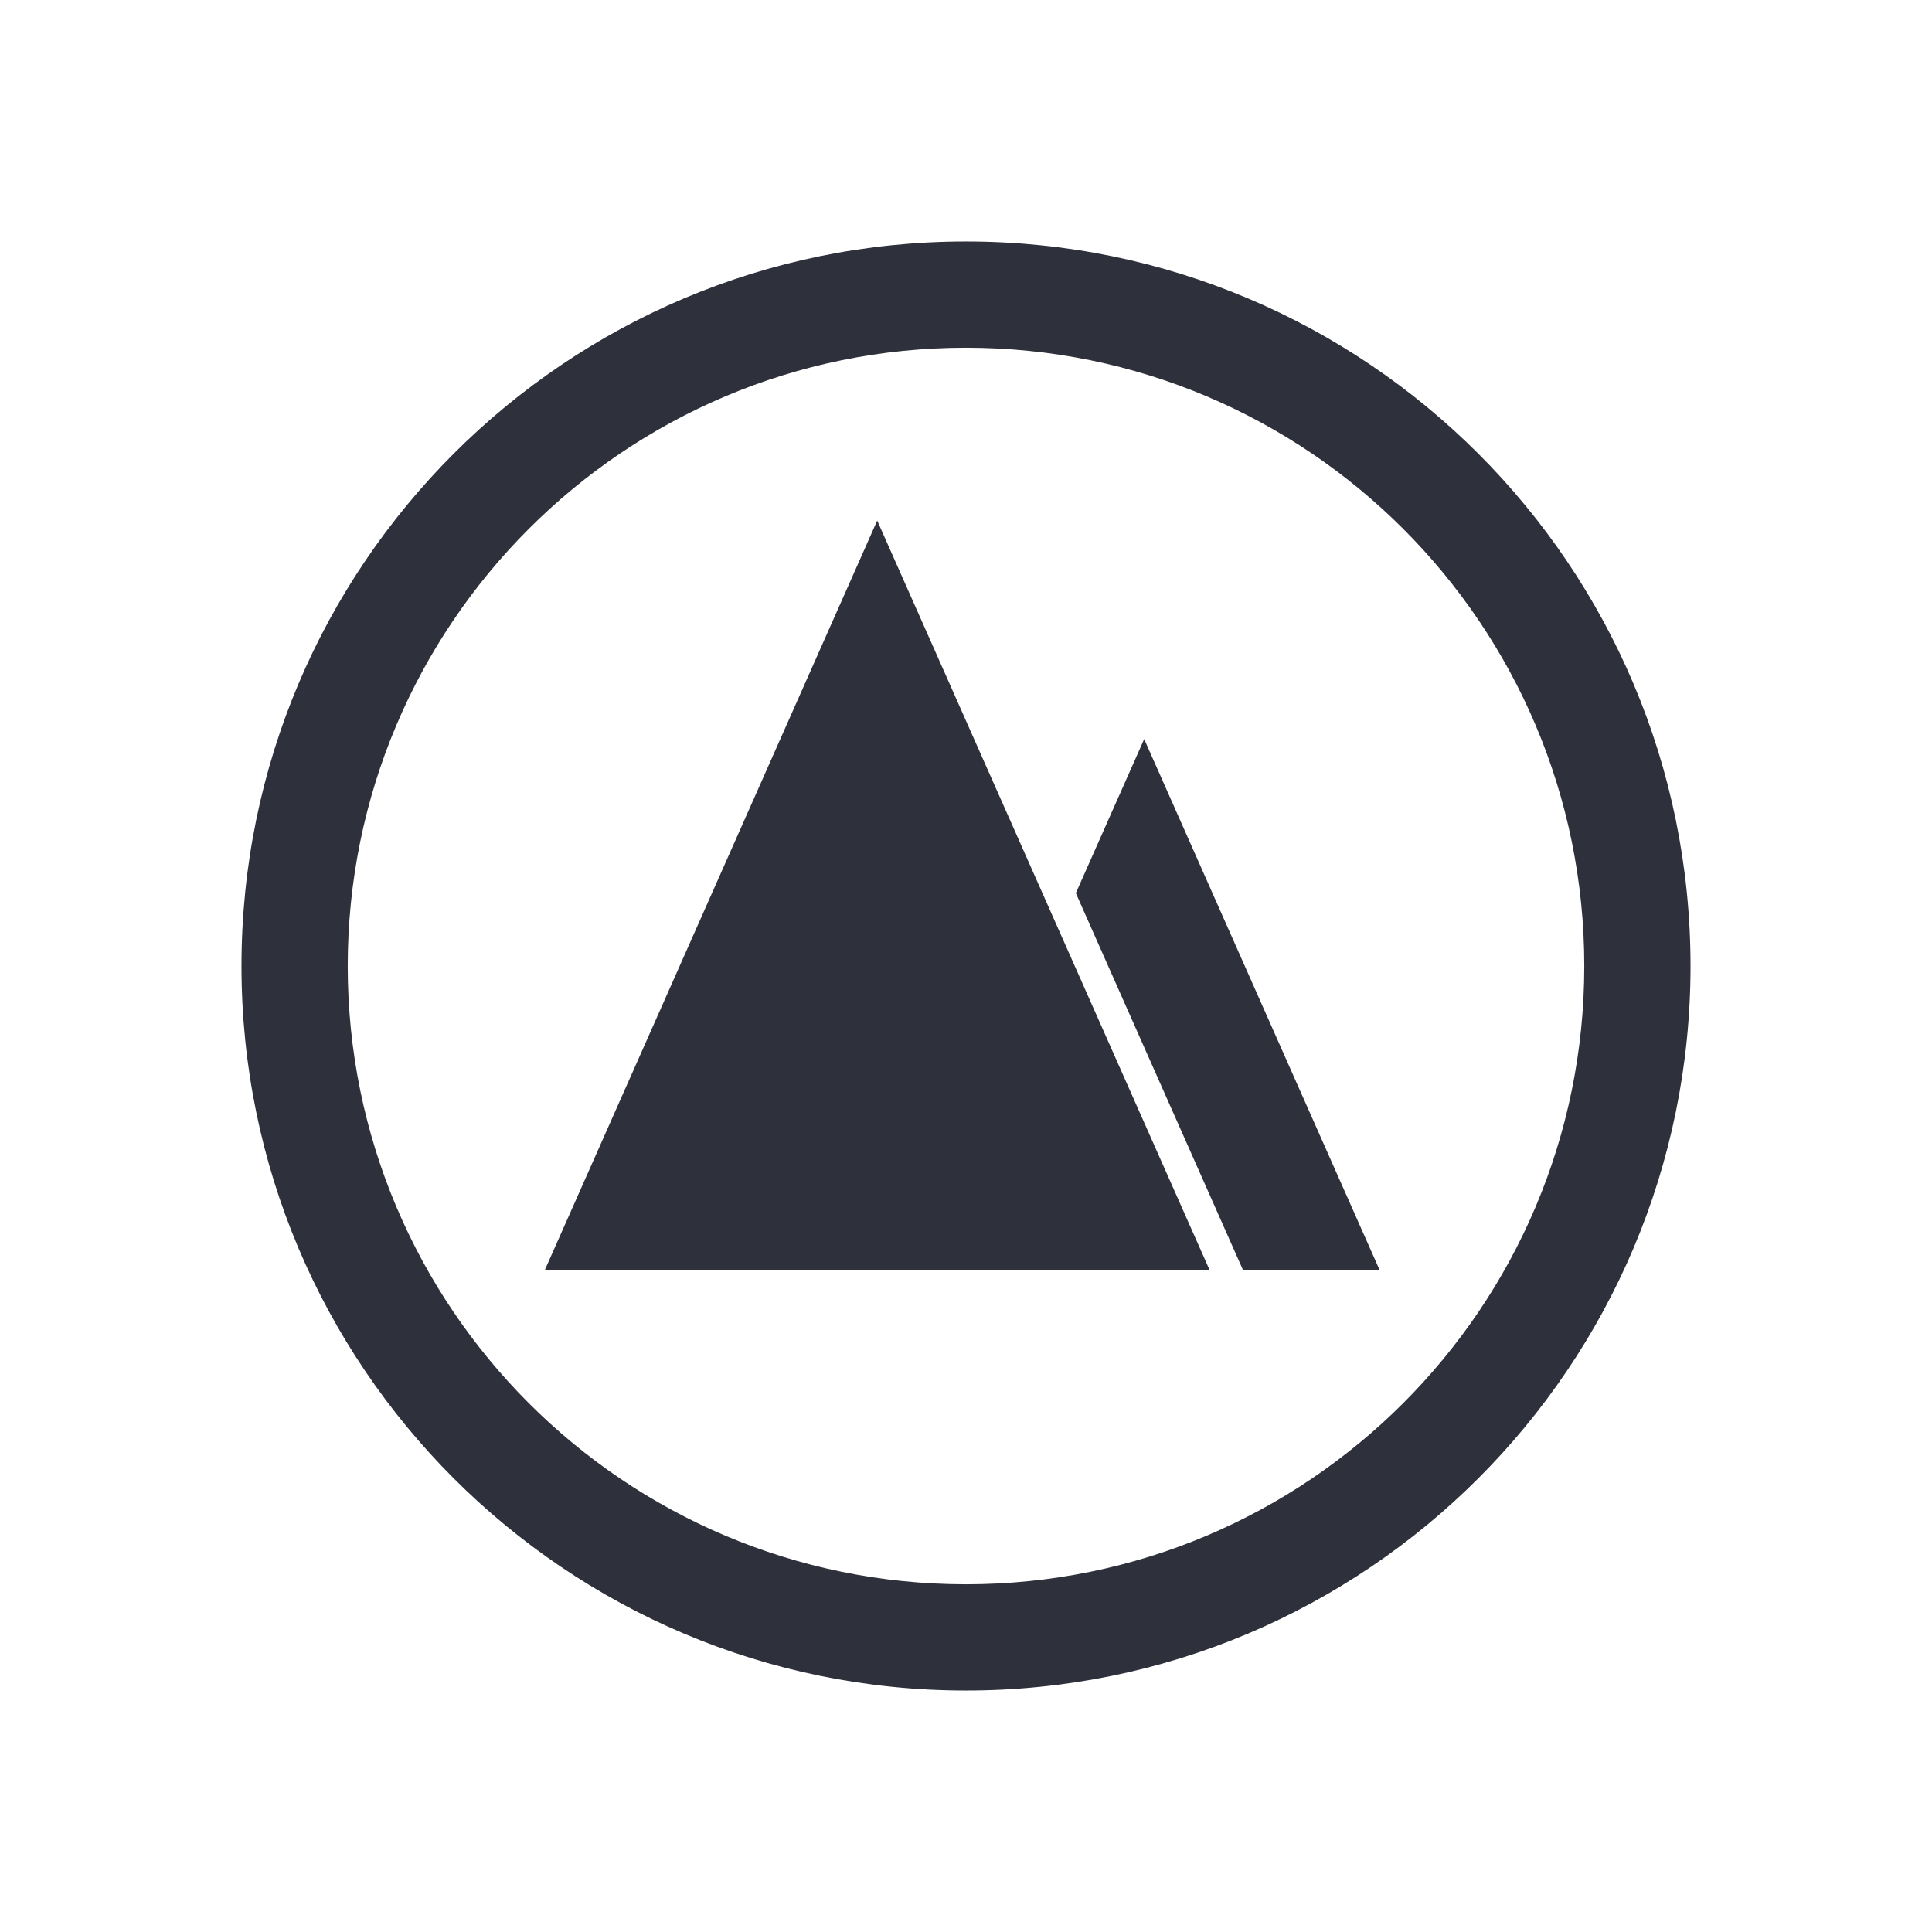
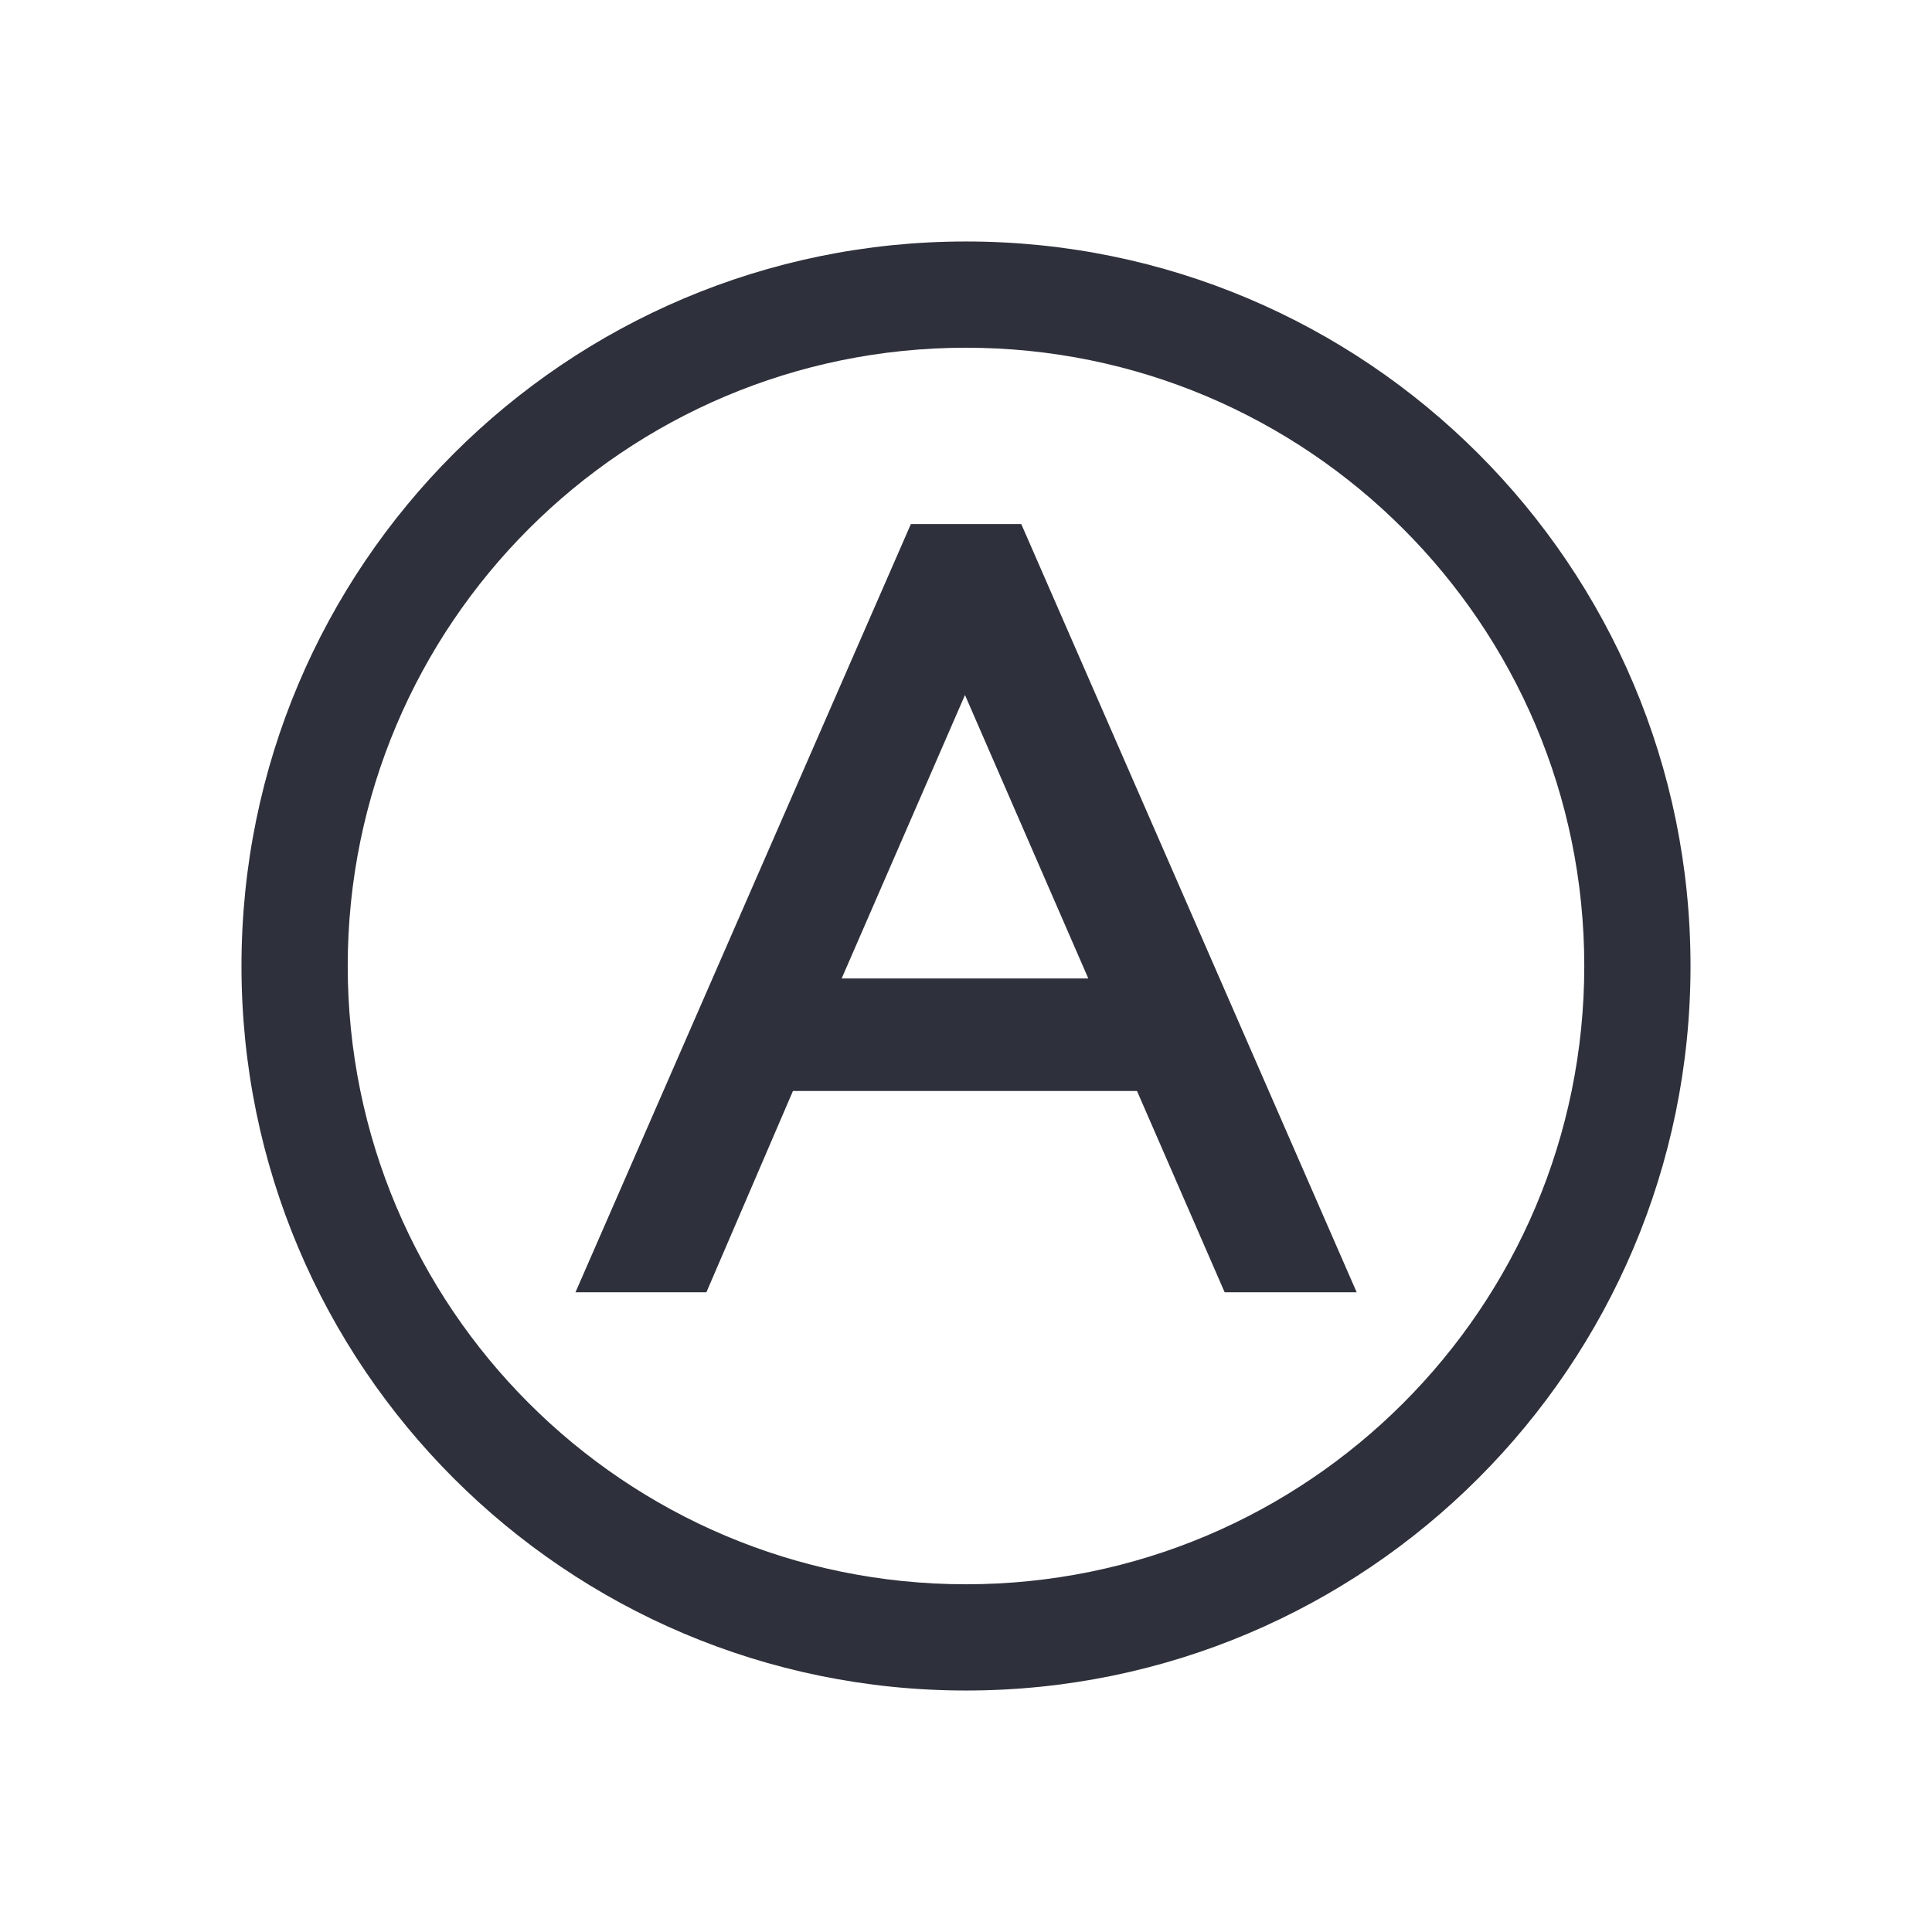
<svg xmlns="http://www.w3.org/2000/svg" width="100" height="100" version="1.1" viewBox="0 0 26.458 26.458">
-   <g fill="#2e313b" stroke-linejoin="bevel">
-     <path d="m13.229 3.307c-5.48-2e-7 -9.922 4.442-9.922 9.922 0 5.48 4.442 9.922 9.922 9.922 5.48 0 9.922-4.442 9.922-9.922 0-5.48-4.442-9.922-9.922-9.922zm0 1.455c4.676 1e-7 8.467 3.791 8.467 8.467 0 4.676-3.791 8.467-8.467 8.467-4.676 0-8.467-3.791-8.467-8.467-4e-7 -4.676 3.791-8.467 8.467-8.467z" stroke-width=".202" style="paint-order:fill markers stroke" />
-     <path d="m12.013 7.129-4.553 10.266h9.106z" stroke-width=".209" style="paint-order:fill markers stroke" />
-     <path d="m15.669 10.122-0.936 2.109 2.29 5.163h1.871z" stroke-width=".148" style="paint-order:fill markers stroke" />
-   </g>
+   <path d="m13.229 3.307c-5.48-2e-7 -9.922 4.442-9.922 9.922 0 5.48 4.442 9.922 9.922 9.922 5.48 0 9.922-4.443 9.922-9.922 0-5.48-4.442-9.922-9.922-9.922zm0 1.455c4.676 1e-7 8.467 3.791 8.467 8.467 0 4.676-3.791 8.467-8.467 8.467-4.676 0-8.467-3.791-8.467-8.467-4e-7 -4.676 3.791-8.467 8.467-8.467zm-0.755 2.415-4.593 10.52h1.793l1.185-2.756h4.712l1.2 2.756h1.808l-4.593-10.52h-1.511zm0.741 2.341 1.689 3.882h-3.378l1.689-3.882z" fill="#2e313b" />
</svg>
